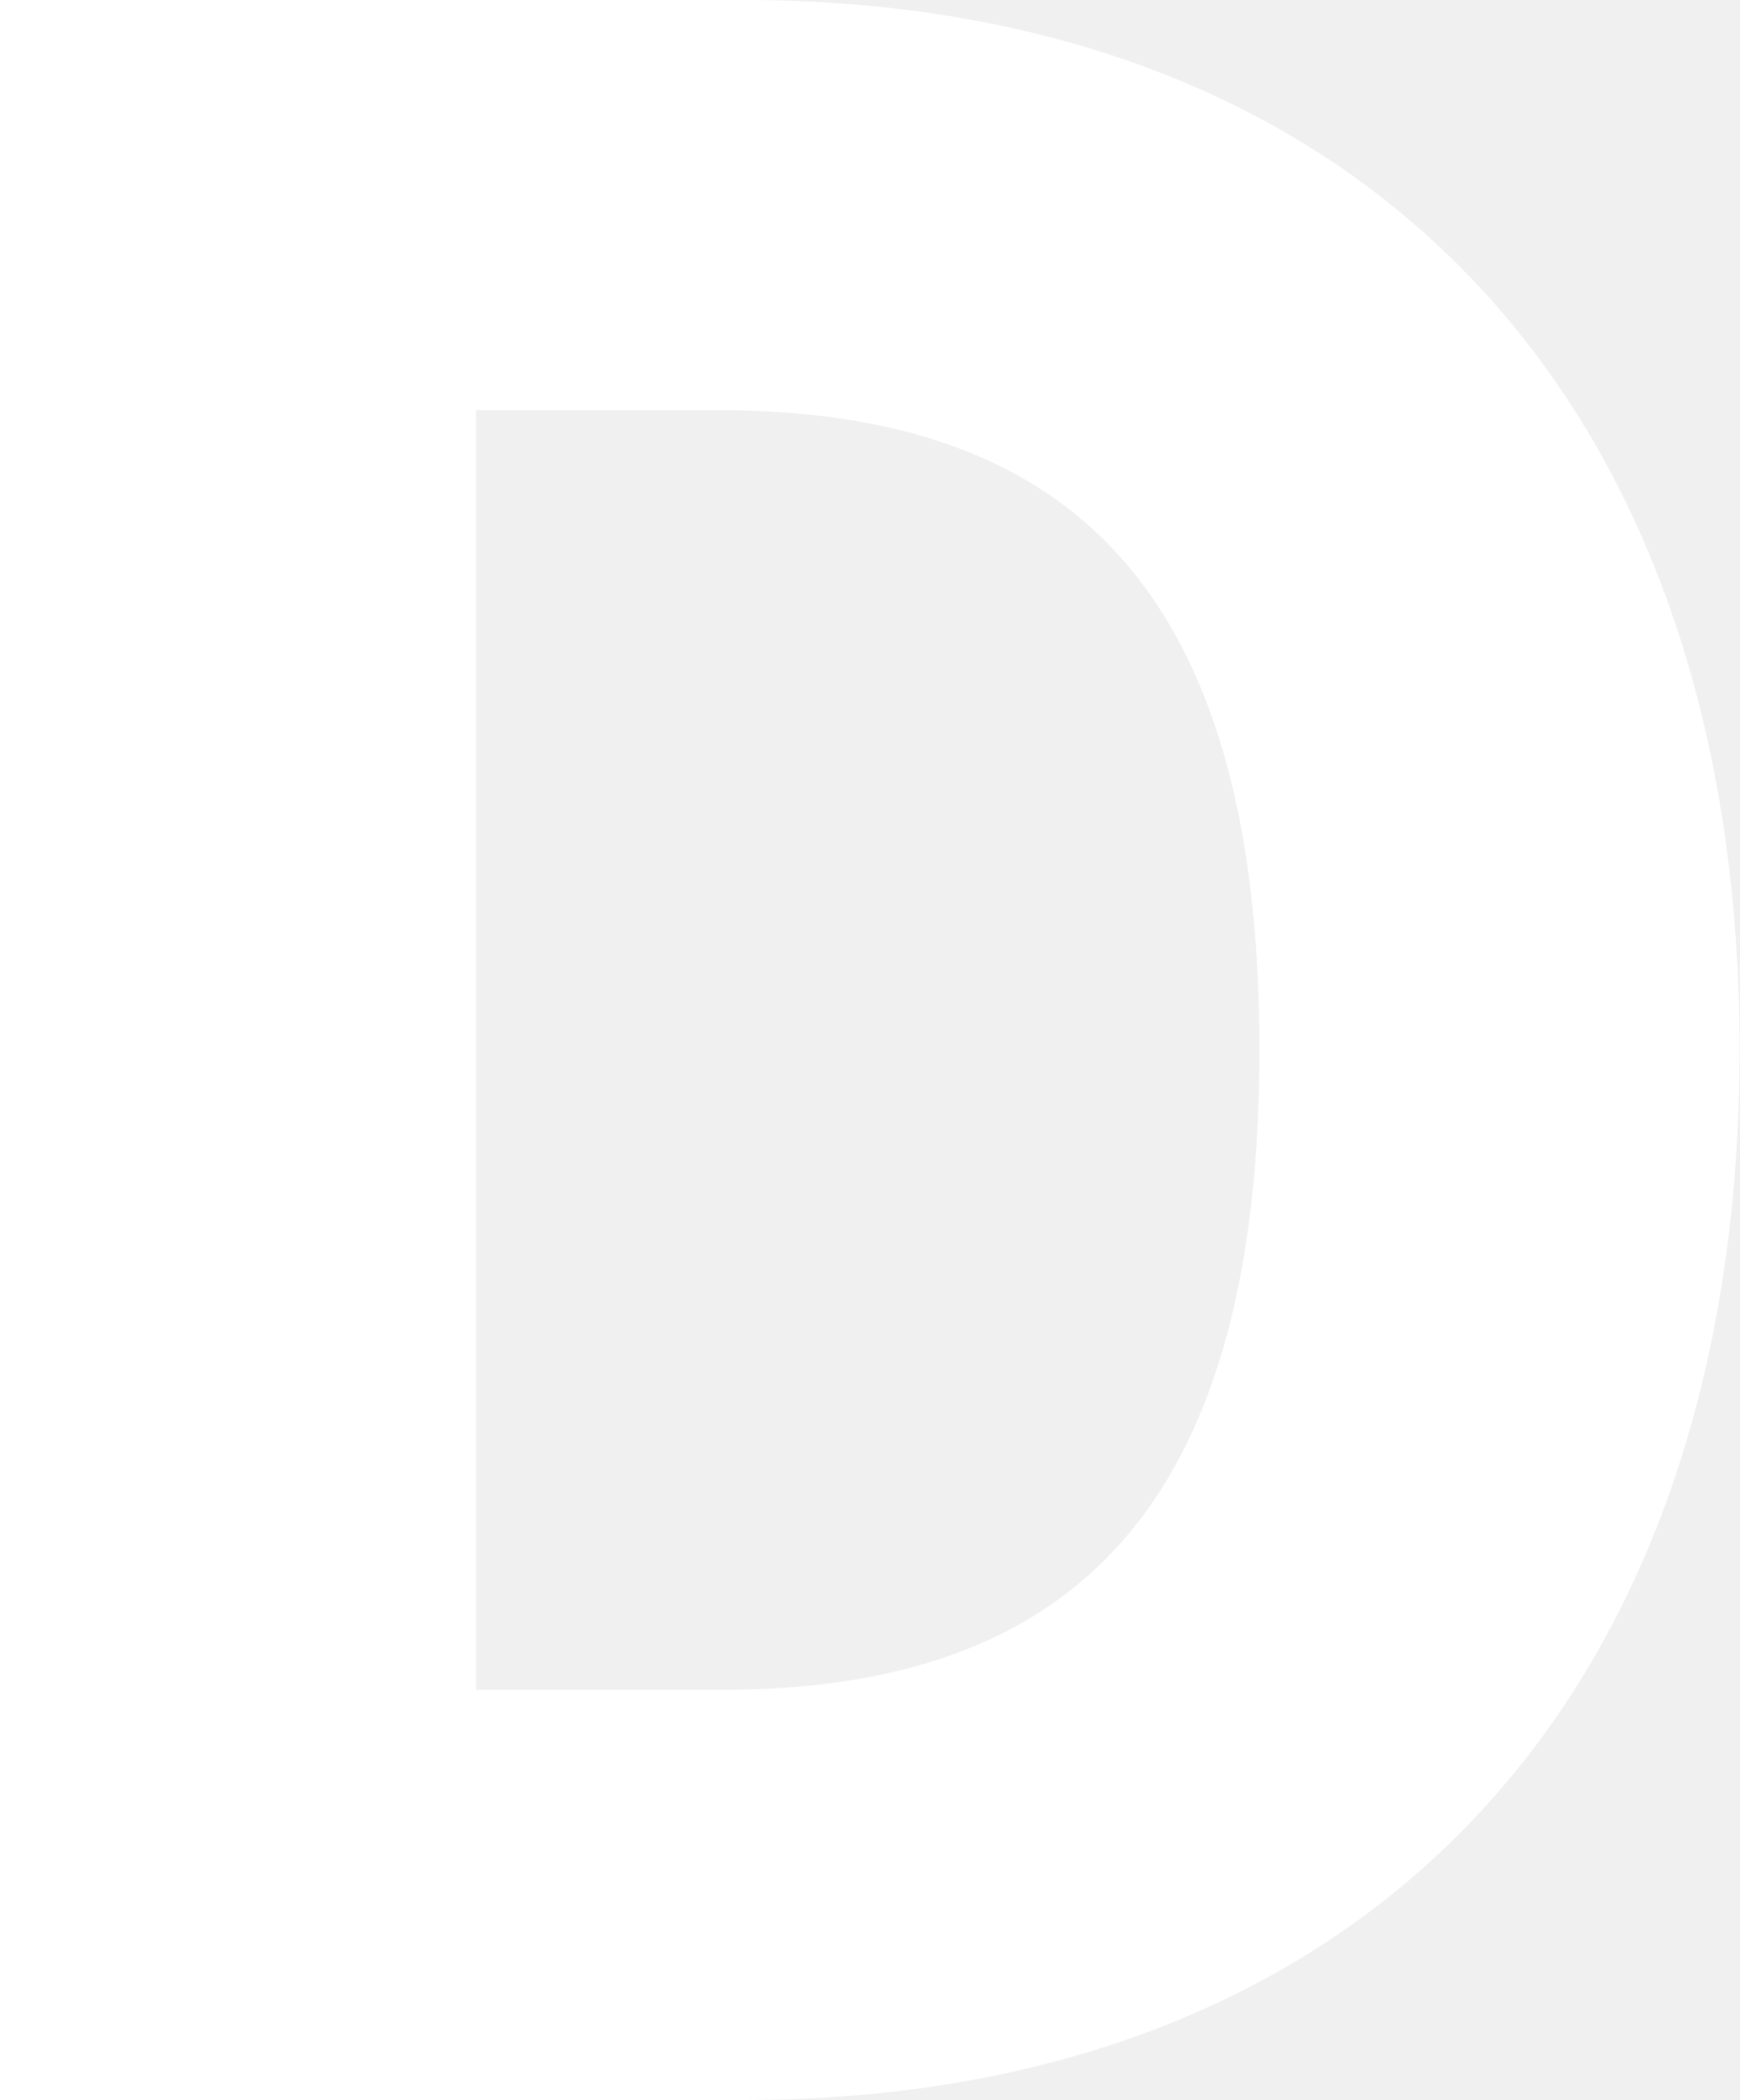
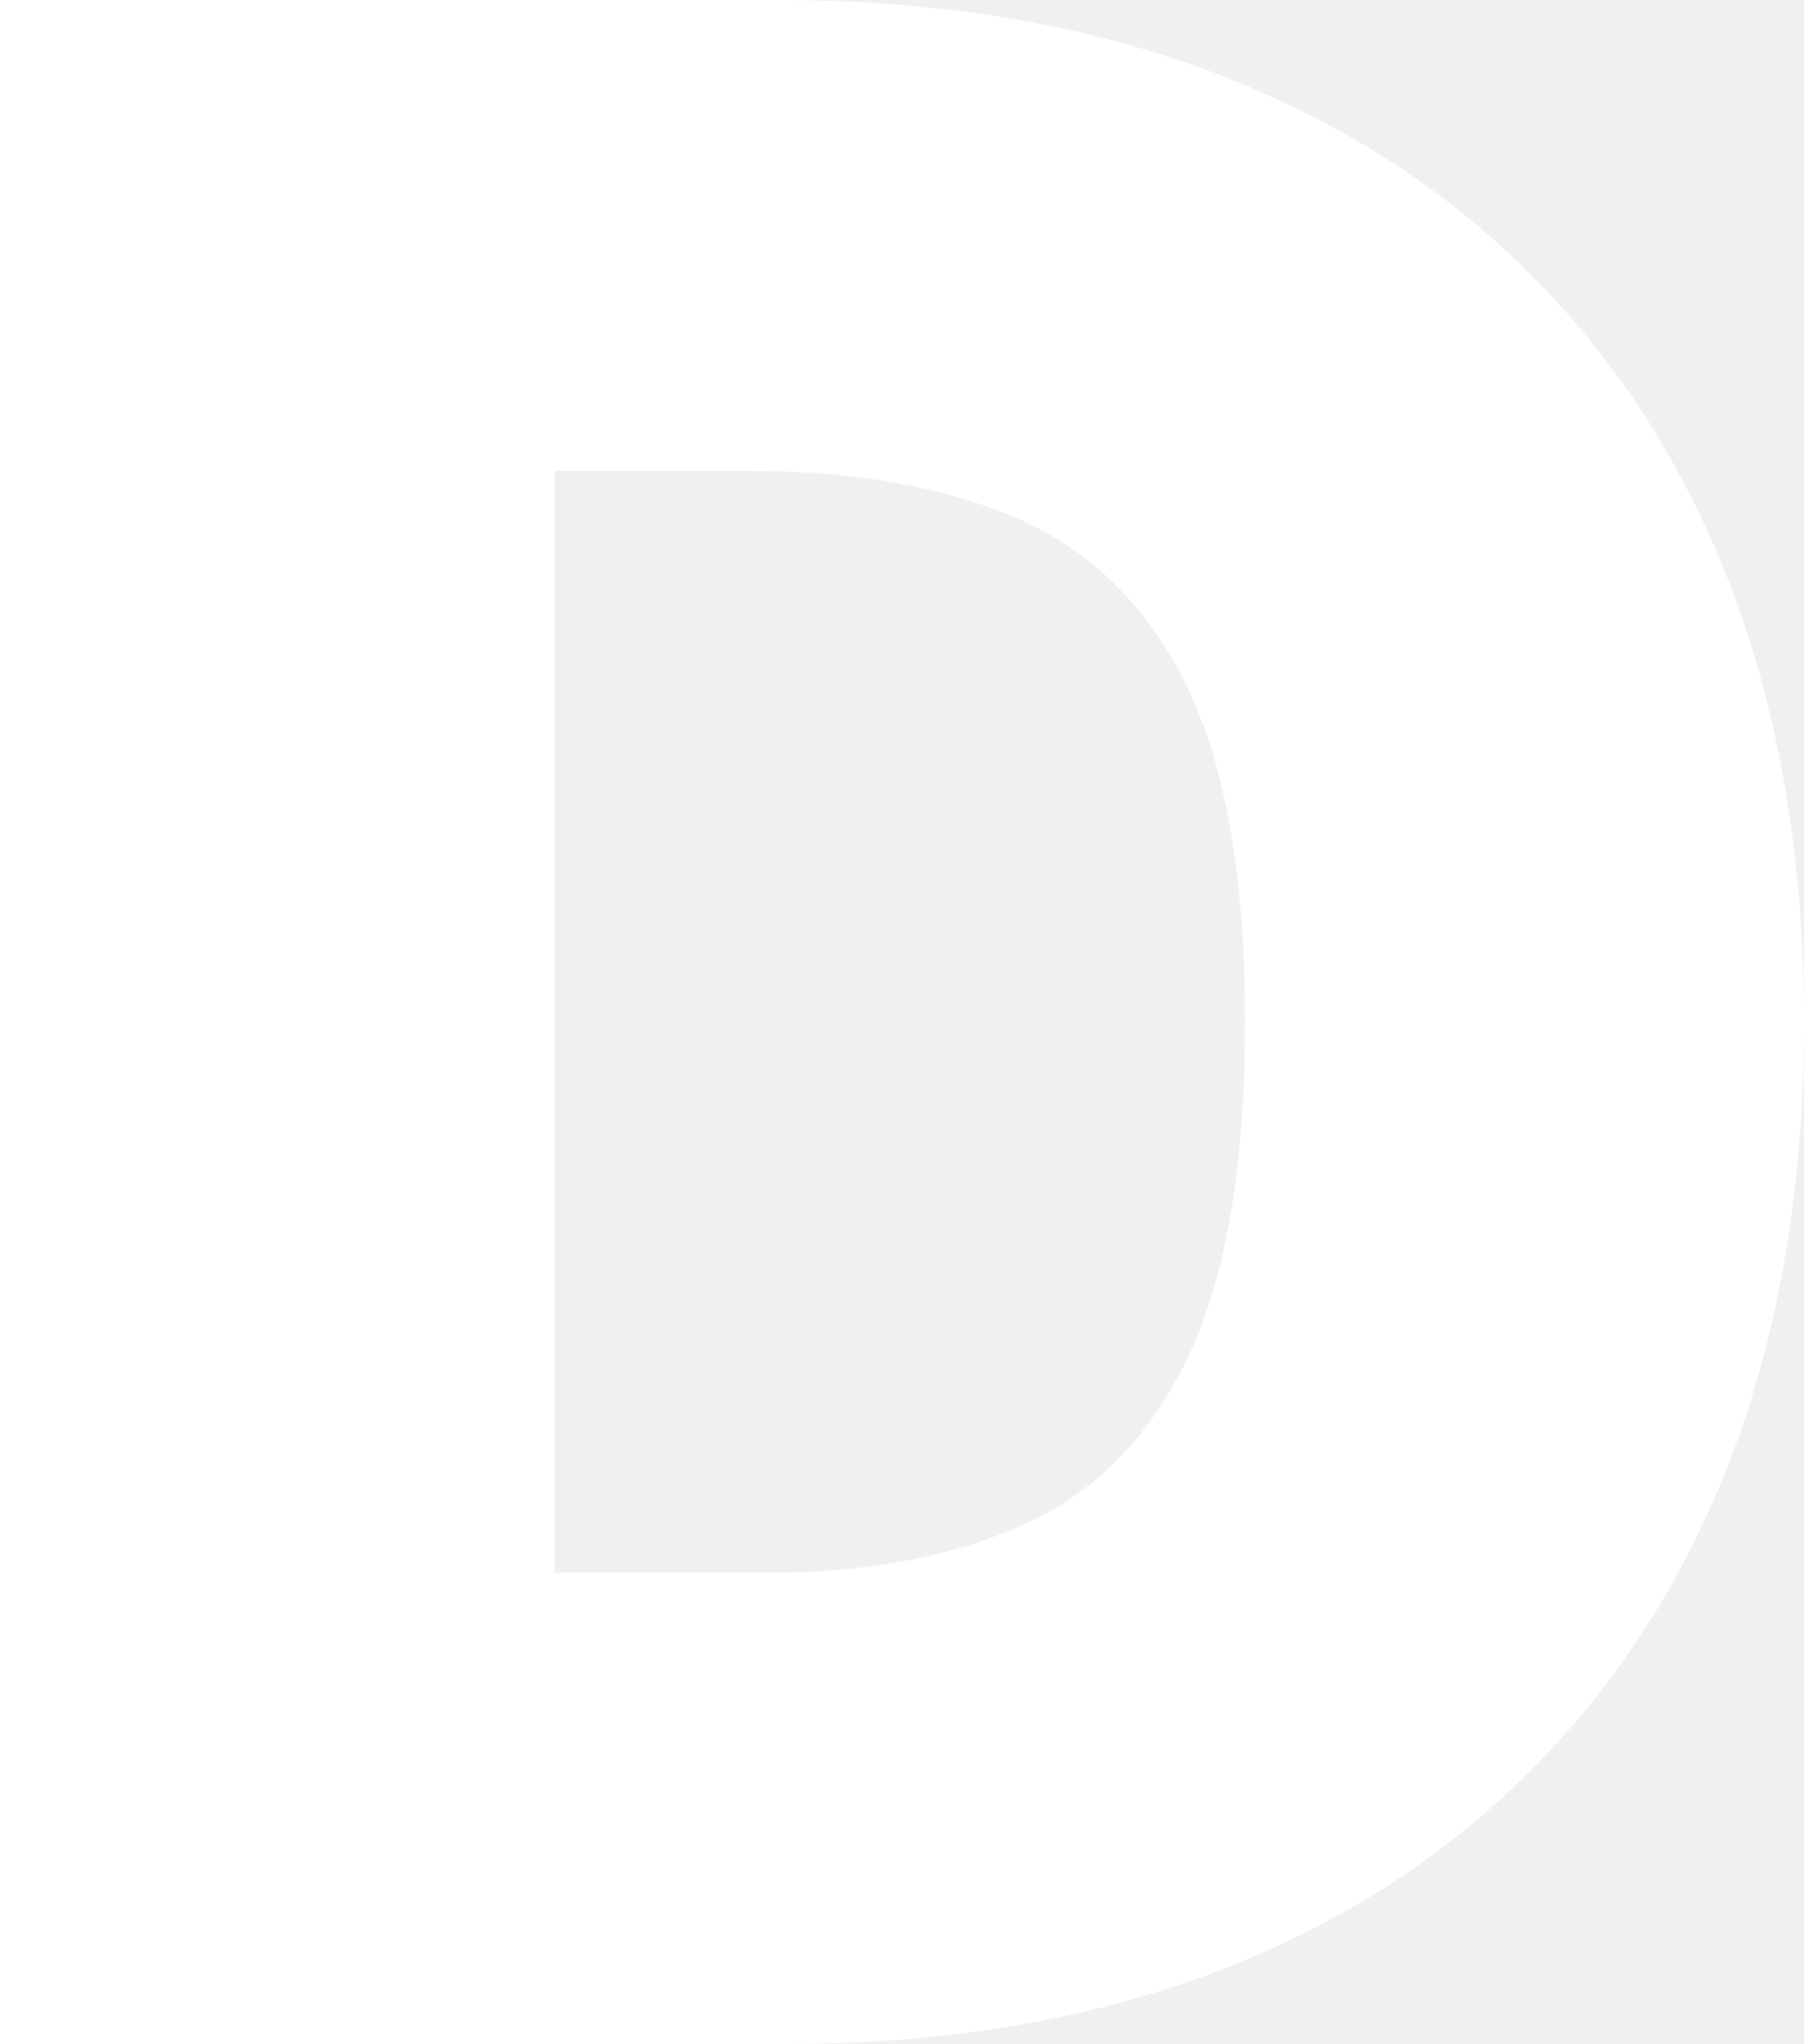
- <svg xmlns="http://www.w3.org/2000/svg" viewBox="0 0 7.221 8.719">
-   <path fill="#FFFFFF" d="M0 8.719V0h3.082c2.555 0 4.139 1.635 4.139 4.359s-1.584 4.36-4.139 4.36H0zm1.976-7.016v5.313h1.021c1.448 0 2.231-.75 2.231-2.657S4.445 1.703 2.98 1.703H1.976z" />
+ <svg xmlns="http://www.w3.org/2000/svg" viewBox="0 0 7.705 8.728" preserveAspectRatio="xMidYMin meet">
+   <path fill="#FFFFFF" d="M7.17 2.022a3.644 3.644 0 0 0-1.517-1.5C4.998.174 4.222 0 3.324 0H0v8.728h3.358c.886 0 1.655-.174 2.306-.522a3.651 3.651 0 0 0 1.508-1.5c.355-.652.533-1.433.533-2.342s-.179-1.69-.535-2.342zM5.078 5.787c-.161.341-.394.581-.699.72-.306.139-.674.209-1.106.209h-.904V2.011h.835c.455 0 .839.069 1.153.208.313.14.552.379.716.72.163.341.245.815.245 1.423s-.08 1.084-.24 1.425z" />
</svg>
